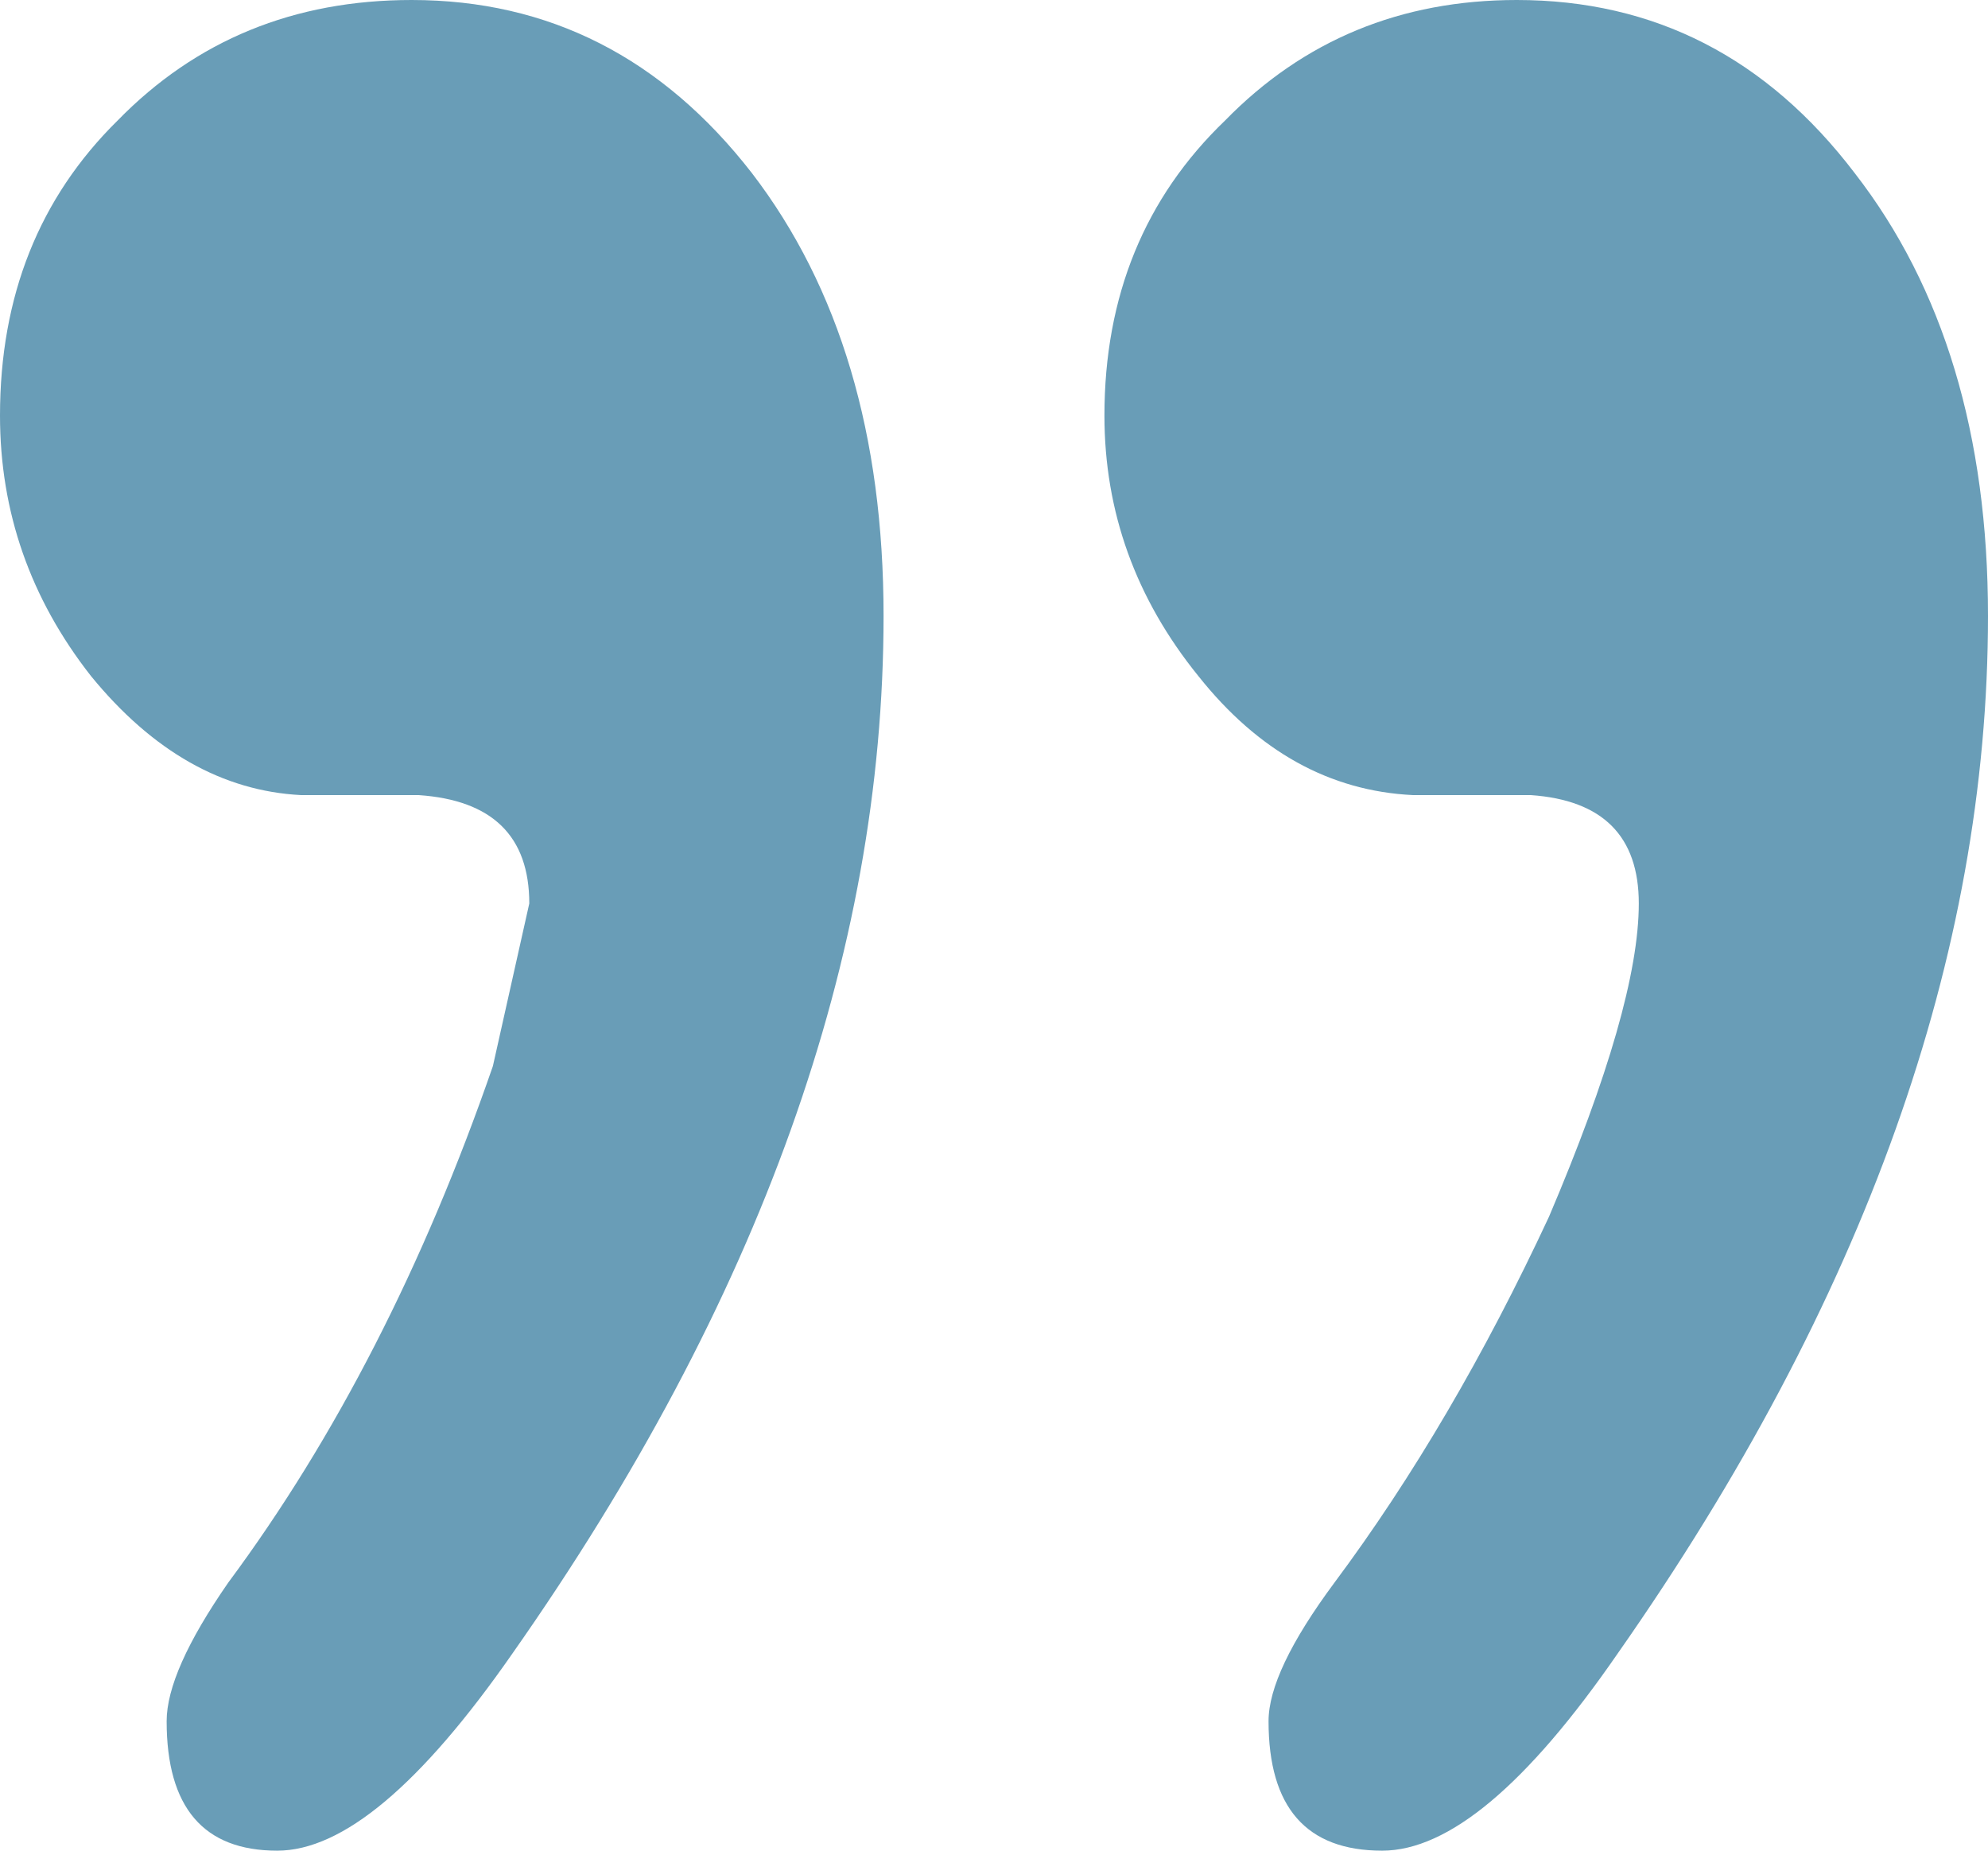
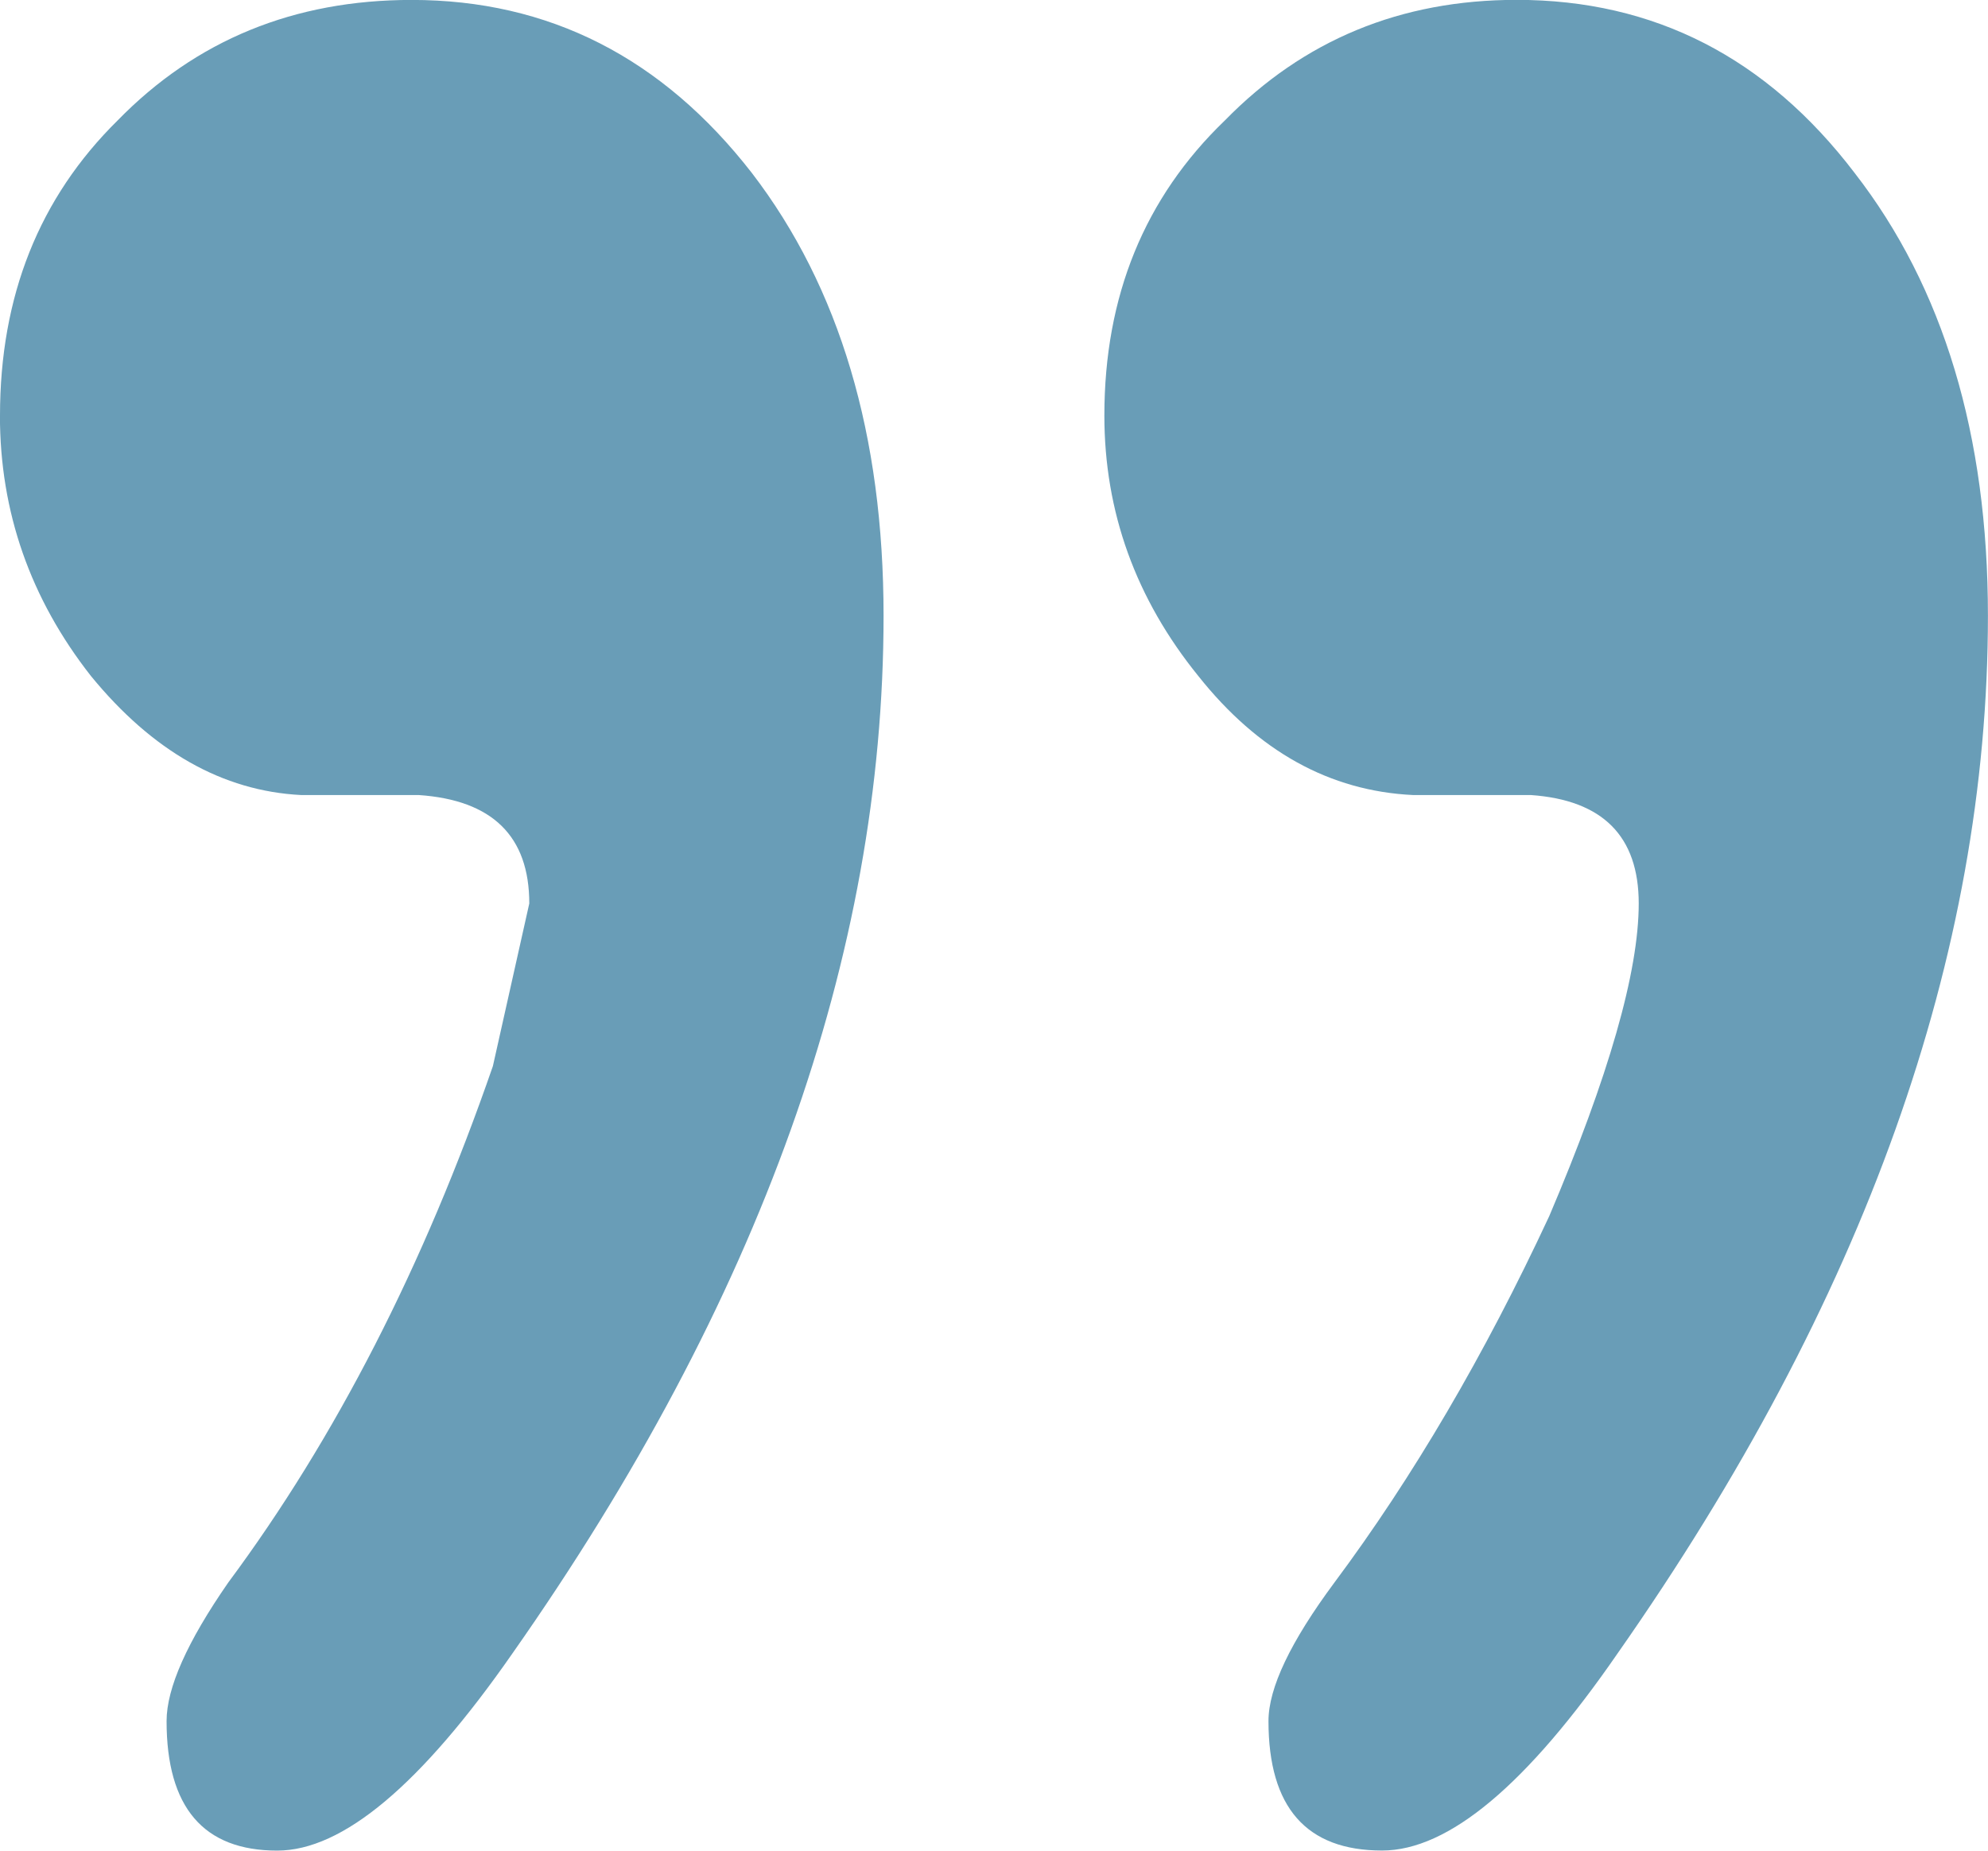
- <svg xmlns="http://www.w3.org/2000/svg" width="29px" height="27px" viewBox="0 0 29 27" version="1.1">
-   <defs />
-   <g id="homepage" stroke="none" stroke-width="1" fill="none" fill-rule="evenodd">
-     <g id="VISION" transform="translate(-1689, -1155)" fill="#699DB7" fill-rule="nonzero">
-       <g id="1" transform="translate(815, 521)">
-         <g id="Group-9" transform="translate(28, 544)">
-           <g id="Group-11">
-             <path d="M868.596,107.751 C869.469,105.701 869.906,104.177 869.906,103.181 C869.906,102.2 869.381,101.673 868.331,101.6 L866.612,101.6 C865.398,101.541 864.355,100.963 863.482,99.864 C862.568,98.736 862.111,97.469 862.111,96.063 C862.111,94.321 862.698,92.885 863.871,91.758 C865.016,90.586 866.435,90 868.126,90 C870.131,90 871.774,90.842 873.056,92.526 C874.352,94.196 875,96.349 875,98.985 C875,103.936 873.2,108.981 869.599,114.122 C868.276,116.041 867.13,117 866.162,117 C865.057,117 864.505,116.37 864.505,115.111 C864.505,114.627 864.825,113.954 865.466,113.09 C866.612,111.552 867.655,109.772 868.596,107.751 Z M846,96.063 C846,94.321 846.572,92.885 847.716,91.758 C848.86,90.586 850.289,90 852.005,90 C854.007,90 855.662,90.842 856.969,92.526 C858.249,94.196 858.889,96.349 858.889,98.985 C858.889,103.936 857.085,108.981 853.476,114.122 C852.141,116.041 850.998,117 850.044,117 C848.969,117 848.431,116.37 848.431,115.111 C848.431,114.627 848.73,113.954 849.329,113.09 C850.895,110.98 852.182,108.469 853.19,105.554 L853.721,103.181 C853.721,102.2 853.183,101.673 852.107,101.6 L850.392,101.6 C849.248,101.541 848.226,100.963 847.328,99.864 C846.443,98.736 846,97.469 846,96.063 Z" id="Shape" />
-           </g>
-         </g>
-       </g>
-     </g>
-   </g>
+ <svg xmlns="http://www.w3.org/2000/svg" height="27" viewBox="0 0 29 27" width="29">
+   <path d="m868.596 107.751c.873-2.05 1.309-3.574 1.309-4.57 0-.981-.525-1.509-1.575-1.582h-1.719c-1.214-.059-2.257-.637-3.13-1.736-.914-1.128-1.371-2.395-1.371-3.801 0-1.743.586-3.178 1.759-4.306 1.146-1.172 2.564-1.758 4.255-1.758 2.005 0 3.648.842 4.931 2.526 1.296 1.67 1.944 3.823 1.944 6.459 0 4.95-1.8 9.996-5.401 15.137-1.323 1.919-2.469 2.878-3.437 2.878-1.105 0-1.657-.63-1.657-1.889 0-.483.321-1.157.962-2.021 1.146-1.538 2.189-3.317 3.13-5.338zm-22.596-11.688c0-1.743.572-3.178 1.716-4.306 1.144-1.172 2.574-1.758 4.289-1.758 2.002 0 3.656.842 4.964 2.526 1.28 1.67 1.92 3.823 1.92 6.459 0 4.95-1.804 9.996-5.413 15.137-1.335 1.919-2.478 2.878-3.432 2.878-1.076 0-1.614-.63-1.614-1.889 0-.483.3-1.157.899-2.021 1.566-2.109 2.853-4.621 3.861-7.535l.531-2.373c0-.981-.538-1.509-1.614-1.582h-1.716c-1.144-.059-2.165-.637-3.064-1.736-.885-1.128-1.328-2.395-1.328-3.801z" fill="#699db7" transform="translate(-846 -90)" />
</svg>
